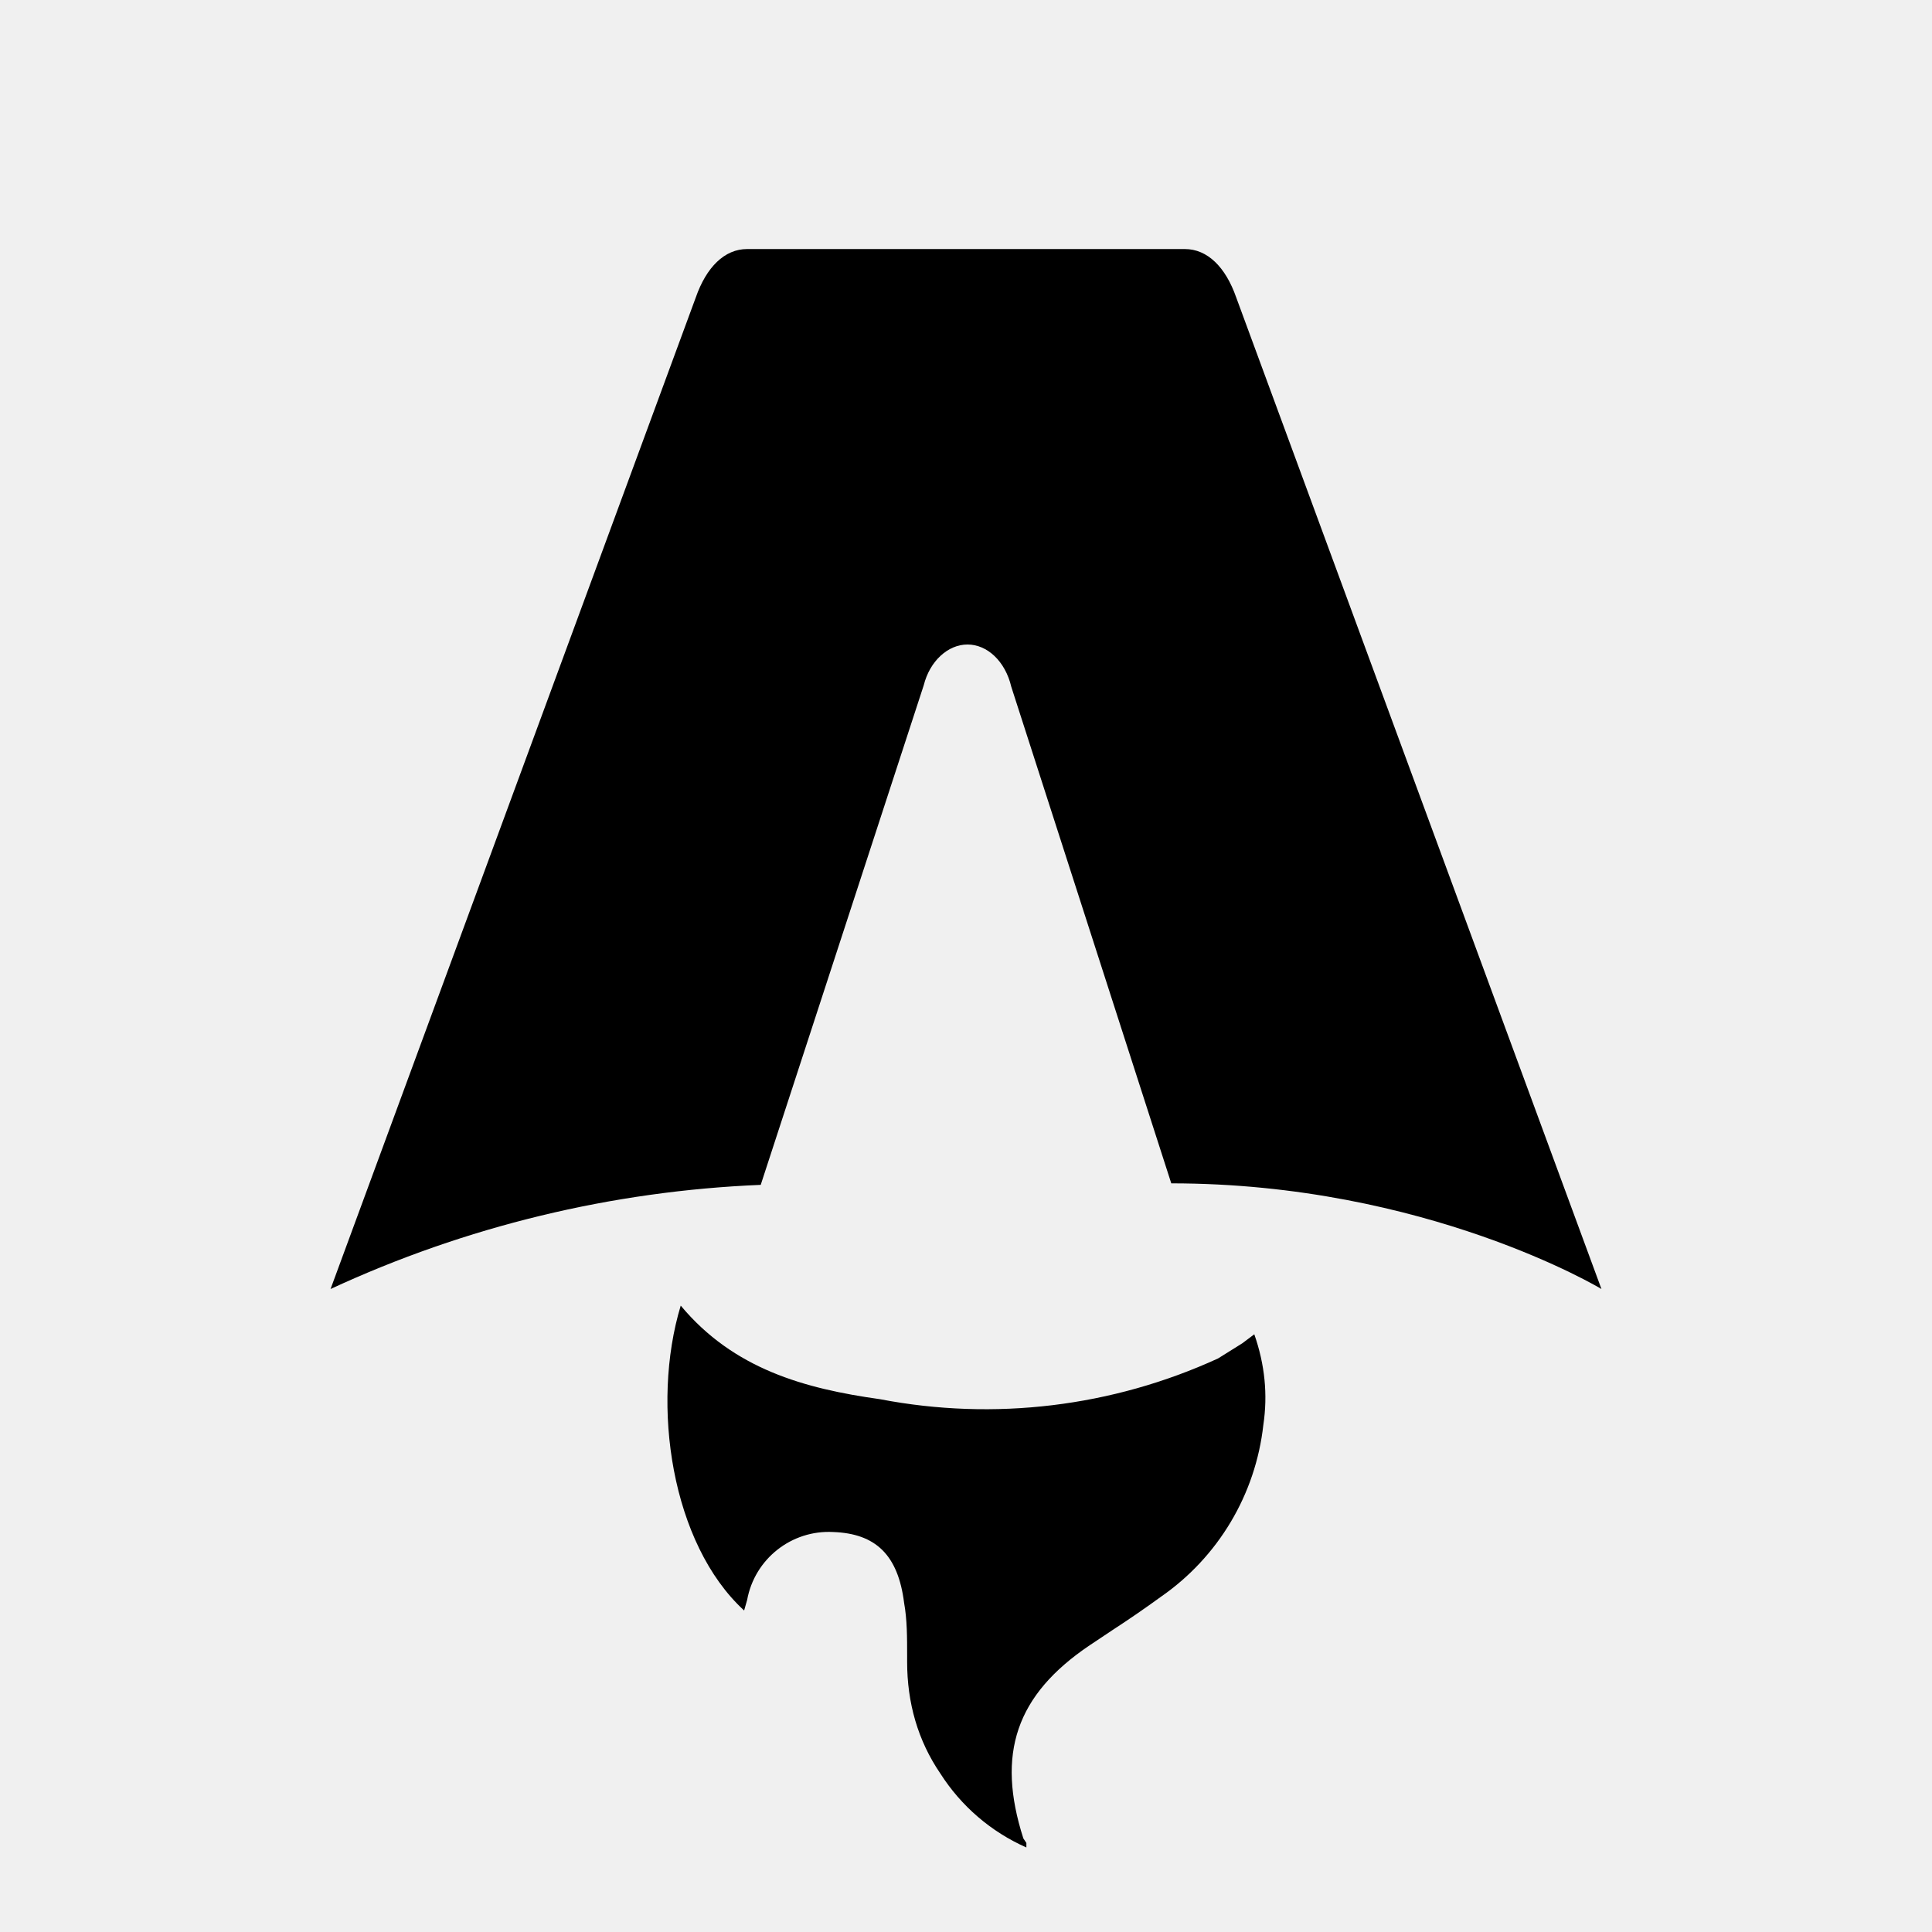
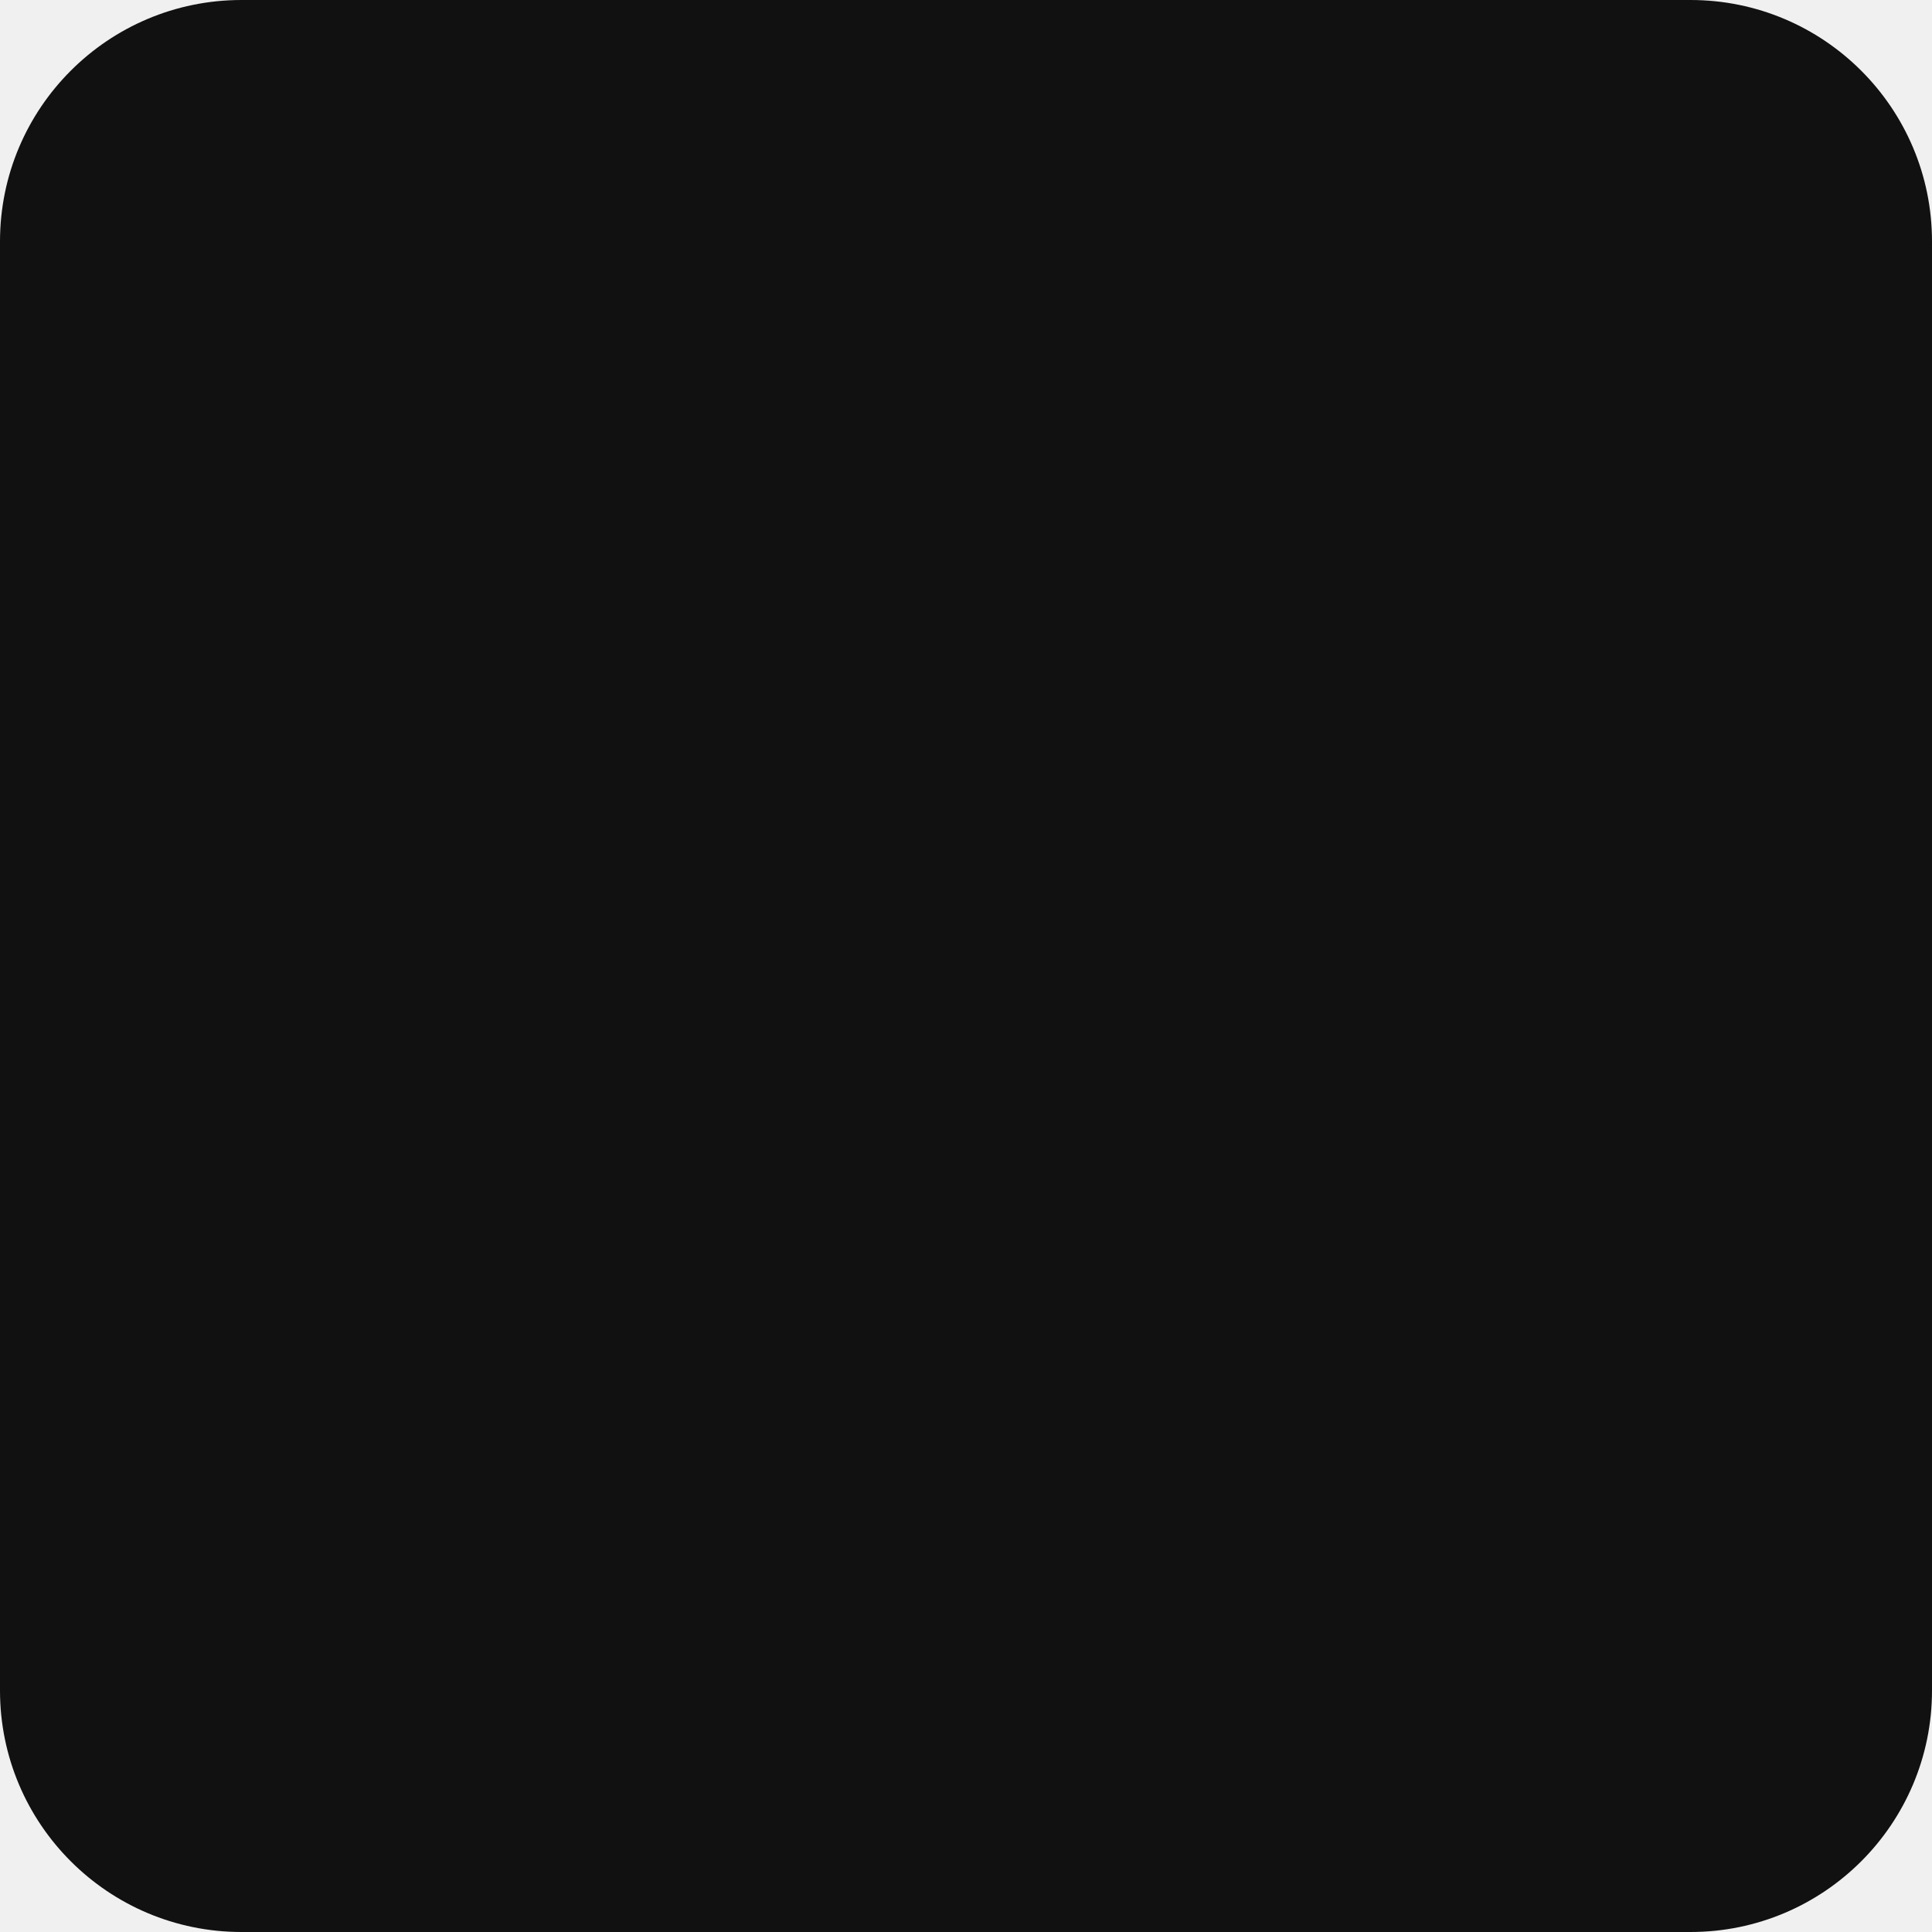
- <svg xmlns="http://www.w3.org/2000/svg" fill="none" viewBox="0 0 128 128">
-   <path d="M50.4 78.5a75.1 75.1 0 0 0-28.5 6.9l24.2-65.7c.7-2 1.9-3.2 3.4-3.2h29c1.5 0 2.7 1.2 3.4 3.2l24.2 65.7s-11.6-7-28.5-7L67 45.5c-.4-1.7-1.6-2.8-2.9-2.8-1.3 0-2.5 1.1-2.9 2.7L50.4 78.5Zm-1.1 28.2Zm-4.2-20.2c-2 6.6-.6 15.8 4.2 20.2a17.5 17.5 0 0 1 .2-.7 5.5 5.5 0 0 1 5.7-4.5c2.8.1 4.3 1.5 4.7 4.7.2 1.1.2 2.3.2 3.5v.4c0 2.7.7 5.2 2.2 7.4a13 13 0 0 0 5.7 4.9v-.3l-.2-.3c-1.8-5.6-.5-9.5 4.4-12.8l1.5-1a73 73 0 0 0 3.2-2.2 16 16 0 0 0 6.8-11.4c.3-2 .1-4-.6-6l-.8.6-1.6 1a37 37 0 0 1-22.4 2.7c-5-.7-9.7-2-13.2-6.2Z" />
+ <svg xmlns="http://www.w3.org/2000/svg" viewBox="0 0 32 32">
  <style>
-         path { fill: #000; }
-         @media (prefers-color-scheme: dark) {
-             path { fill: #FFF; }
-         }
-     </style>
+     /* 기본(라이트모드): 검은색 네모 */
+     .favicon-box { fill: #111111; }
+ 
+     /* 다크모드 감지 시: 하얀색 네모로 자동 전환 */
+     @media (prefers-color-scheme: dark) {
+       .favicon-box { fill: #ffffff; }
+     }
+   </style>
+   <g>
+     <rect width="32" height="32" rx="4" class="favicon-box" />
+   </g>
</svg>
